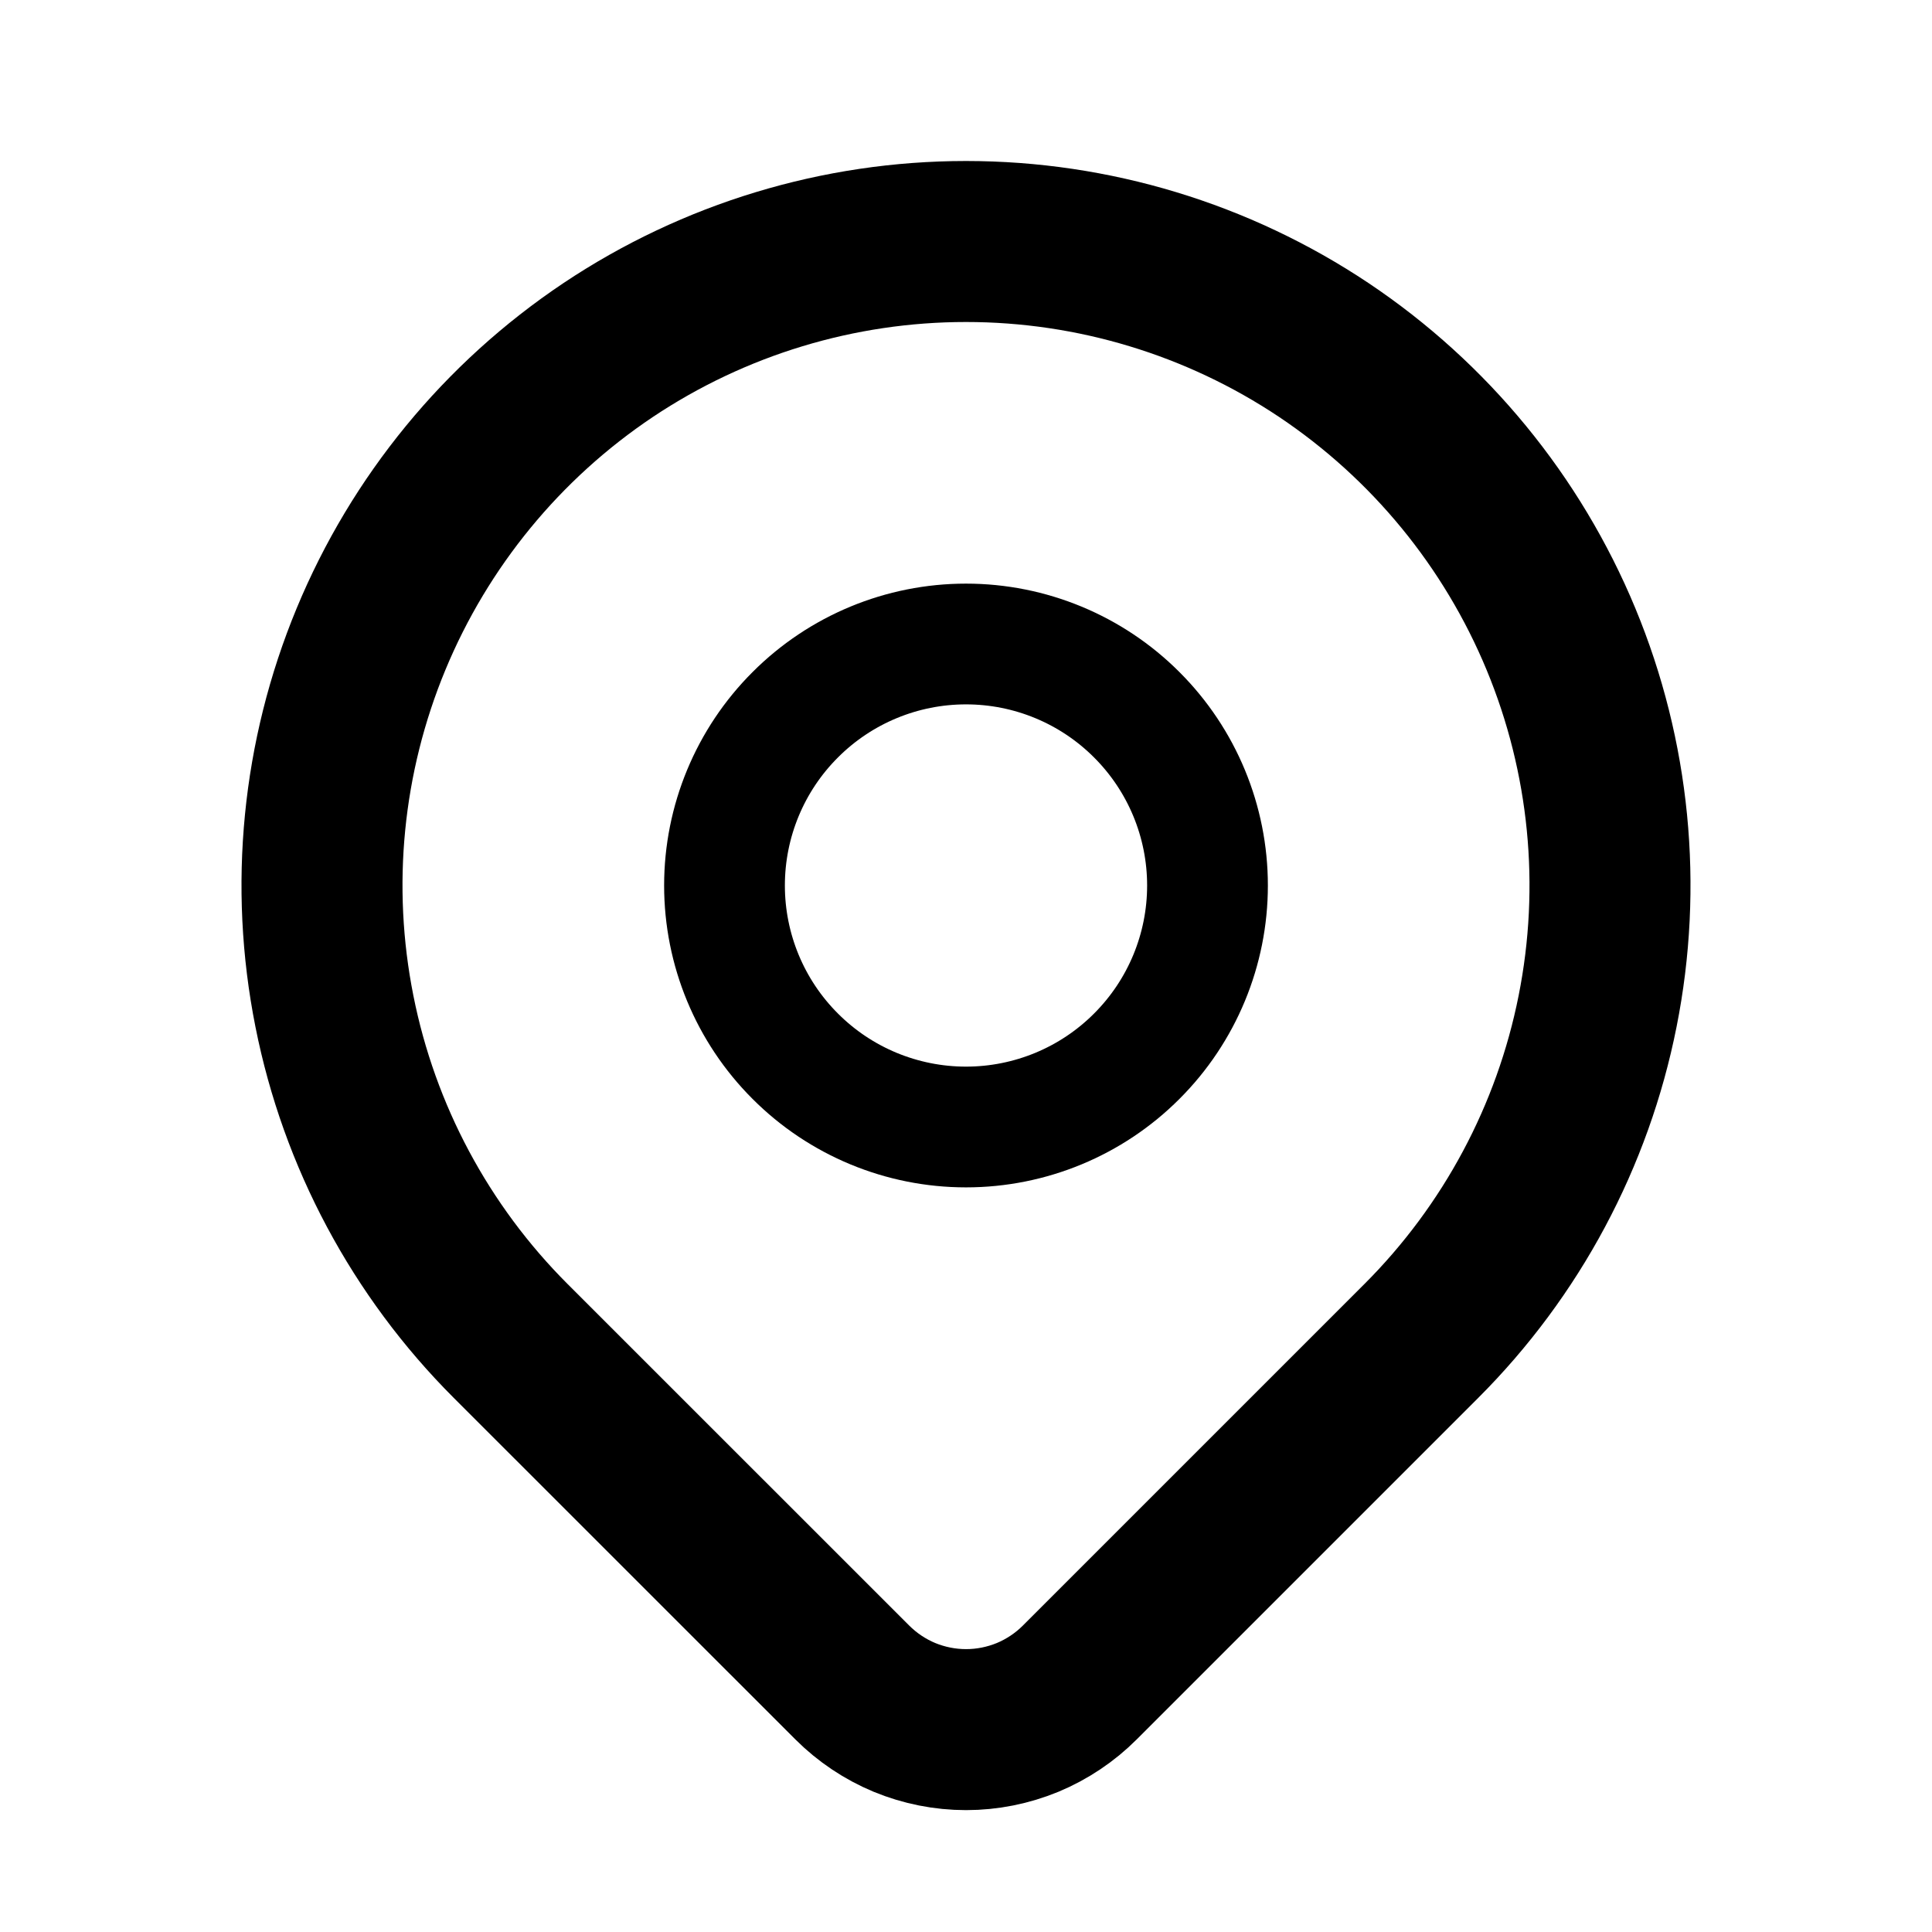
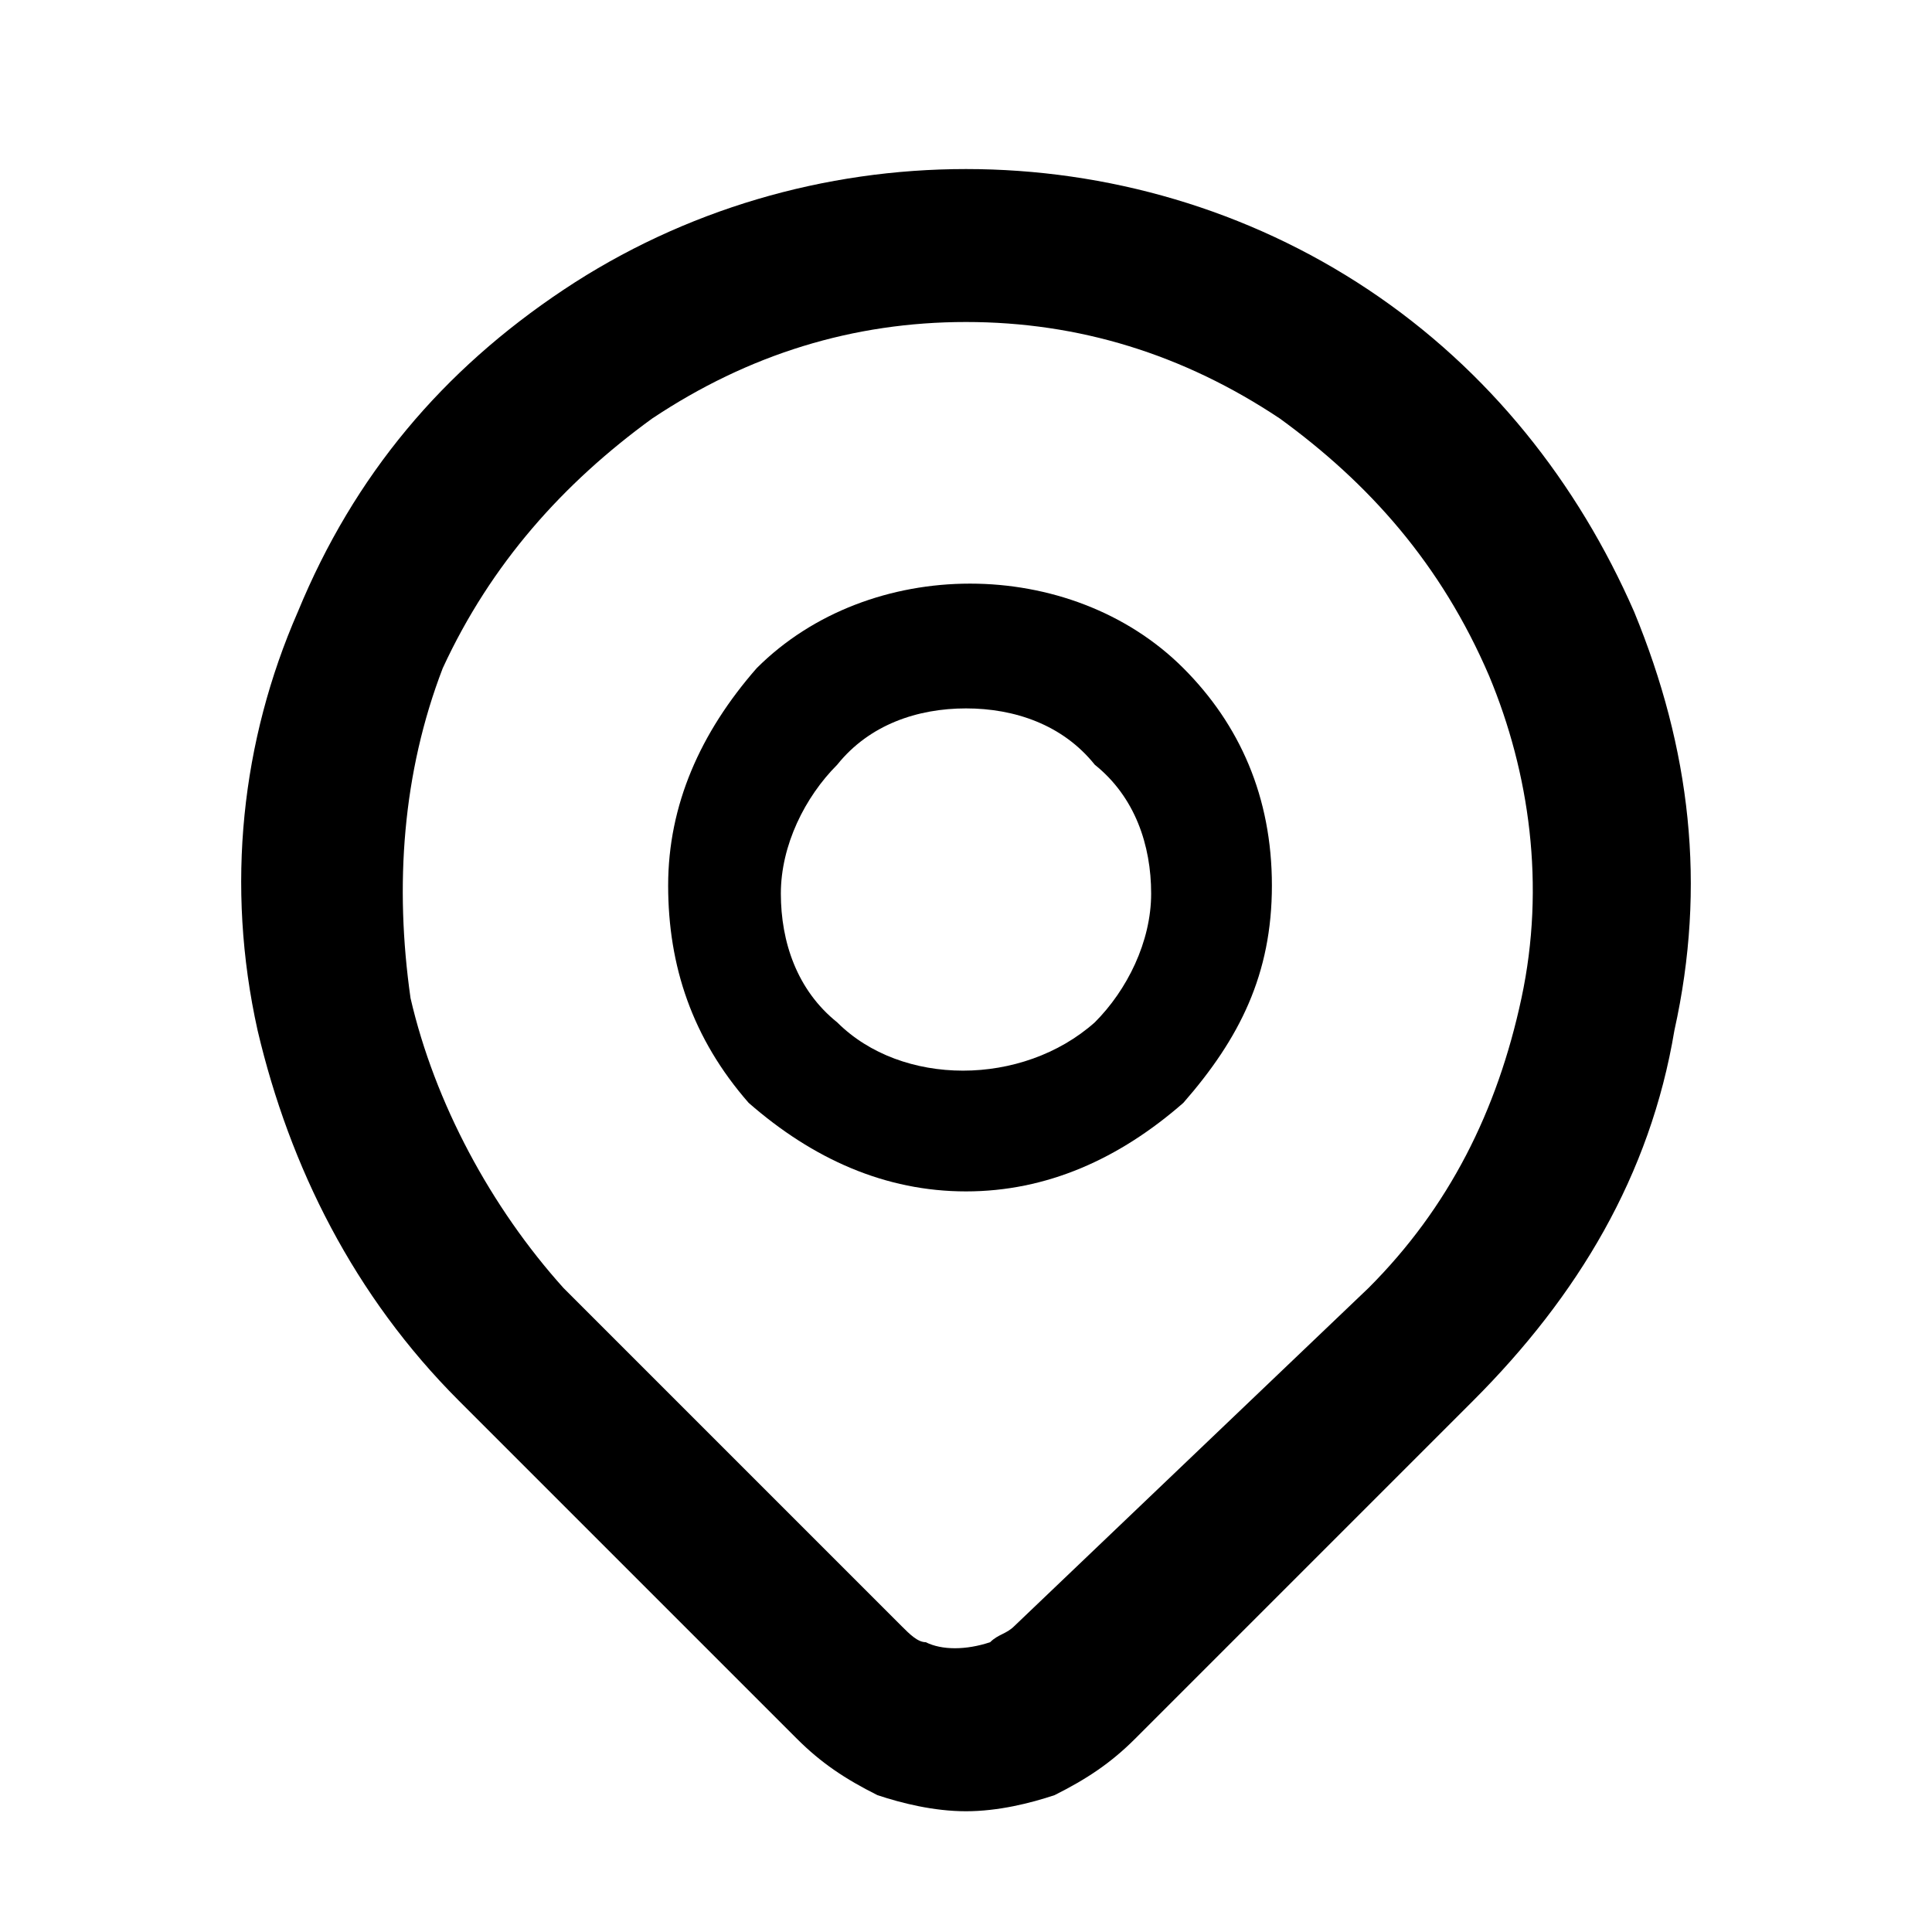
- <svg xmlns="http://www.w3.org/2000/svg" width="24" height="24" viewBox="0 0 24 24" fill="none">
-   <path d="M17.657 16.657L13.414 20.9C13.228 21.086 13.008 21.233 12.766 21.334C12.523 21.434 12.263 21.486 12.001 21.486C11.738 21.486 11.478 21.434 11.235 21.334C10.993 21.233 10.773 21.086 10.587 20.9L6.343 16.657C5.224 15.538 4.462 14.113 4.154 12.561C3.845 11.009 4.003 9.401 4.609 7.939C5.215 6.477 6.24 5.228 7.555 4.348C8.871 3.469 10.418 3 12 3C13.582 3 15.129 3.469 16.445 4.348C17.76 5.228 18.785 6.477 19.391 7.939C19.997 9.401 20.155 11.009 19.846 12.561C19.538 14.113 18.776 15.538 17.657 16.657V16.657Z" stroke="black" stroke-width="2" stroke-linecap="round" stroke-linejoin="round" />
-   <path d="M14.121 13.121C14.684 12.559 15 11.796 15 11C15 10.204 14.684 9.441 14.121 8.879C13.559 8.316 12.796 8 12 8C11.204 8 10.441 8.316 9.879 8.879C9.316 9.441 9 10.204 9 11C9 11.796 9.316 12.559 9.879 13.121C10.441 13.684 11.204 14 12 14C12.796 14 13.559 13.684 14.121 13.121Z" stroke="black" stroke-width="1.5" stroke-linecap="round" stroke-linejoin="round" />
+ <svg xmlns="http://www.w3.org/2000/svg" version="1.1" id="Слой_1" x="0px" y="0px" viewBox="0 0 24 24" style="enable-background:new 0 0 24 24;" xml:space="preserve">
+   <g>
+     <path d="M12,22.5c-0.4,0-0.8-0.1-1.1-0.2c-0.4-0.2-0.7-0.4-1-0.7l-4.2-4.2c-1.3-1.3-2.1-2.9-2.5-4.6C2.8,11,3,9.2,3.7,7.6   c0.7-1.7,1.8-3,3.3-4c3-2,7-2,10,0c1.5,1,2.6,2.4,3.3,4c0.7,1.7,0.9,3.4,0.5,5.2c-0.3,1.8-1.2,3.3-2.5,4.6l0,0l-4.2,4.2   c-0.3,0.3-0.6,0.5-1,0.7C12.8,22.4,12.4,22.5,12,22.5z M12,4c-1.4,0-2.7,0.4-3.9,1.2C7,6,6.1,7,5.5,8.3C5,9.6,4.9,11,5.1,12.4   C5.4,13.7,6.1,15,7,16l4.2,4.2c0.1,0.1,0.2,0.2,0.3,0.2c0.2,0.1,0.5,0.1,0.8,0c0.1-0.1,0.2-0.1,0.3-0.2L17,16c1-1,1.6-2.2,1.9-3.6   c0.3-1.4,0.1-2.8-0.4-4C17.9,7,17,6,15.9,5.2C14.7,4.4,13.4,4,12,4z M17.7,16.7L17.7,16.7L17.7,16.7z" />
+   </g>
+   <g>
+     <path d="M12,14.8c-1,0-1.9-0.4-2.7-1.1C8.6,12.9,8.3,12,8.3,11s0.4-1.9,1.1-2.7c1.4-1.4,3.9-1.4,5.3,0c0.7,0.7,1.1,1.6,1.1,2.7   s-0.4,1.9-1.1,2.7C13.9,14.4,13,14.8,12,14.8z M12,8.8c-0.6,0-1.2,0.2-1.6,0.7c-0.4,0.4-0.7,1-0.7,1.6s0.2,1.2,0.7,1.6   c0.8,0.8,2.3,0.8,3.2,0c0.4-0.4,0.7-1,0.7-1.6c0-0.6-0.2-1.2-0.7-1.6C13.2,9,12.6,8.8,12,8.8z" />
+   </g>
</svg>
